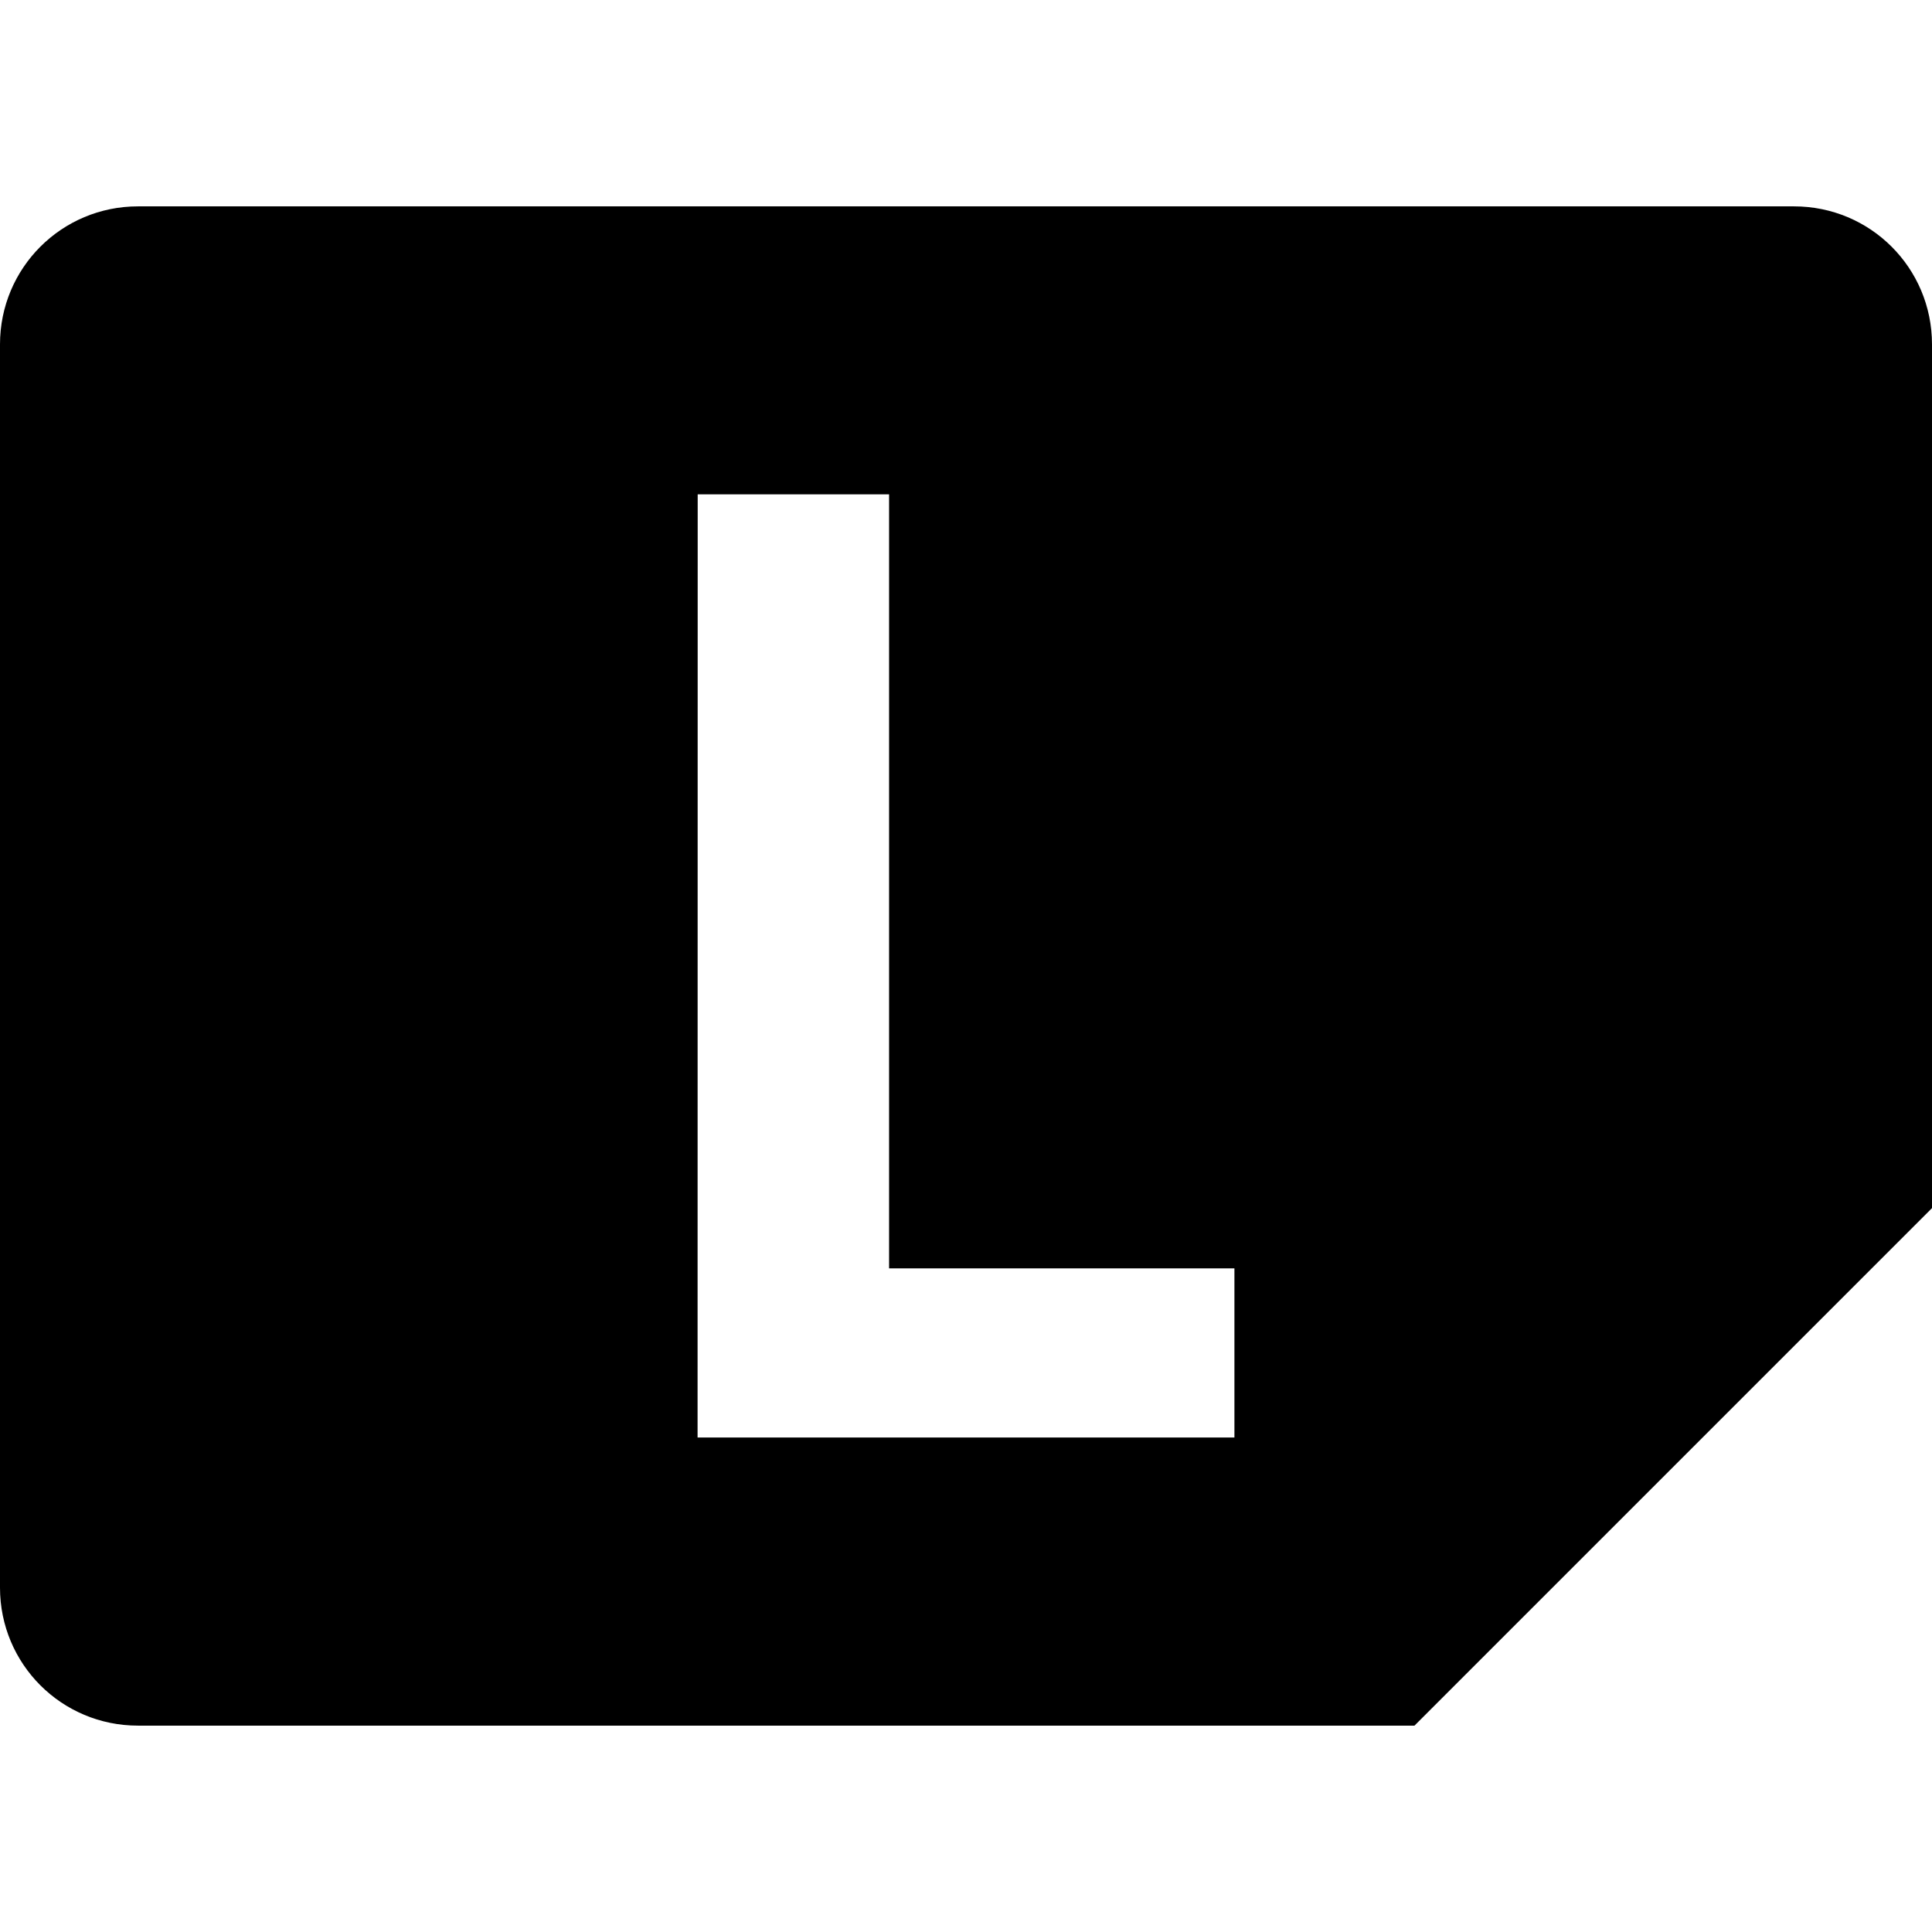
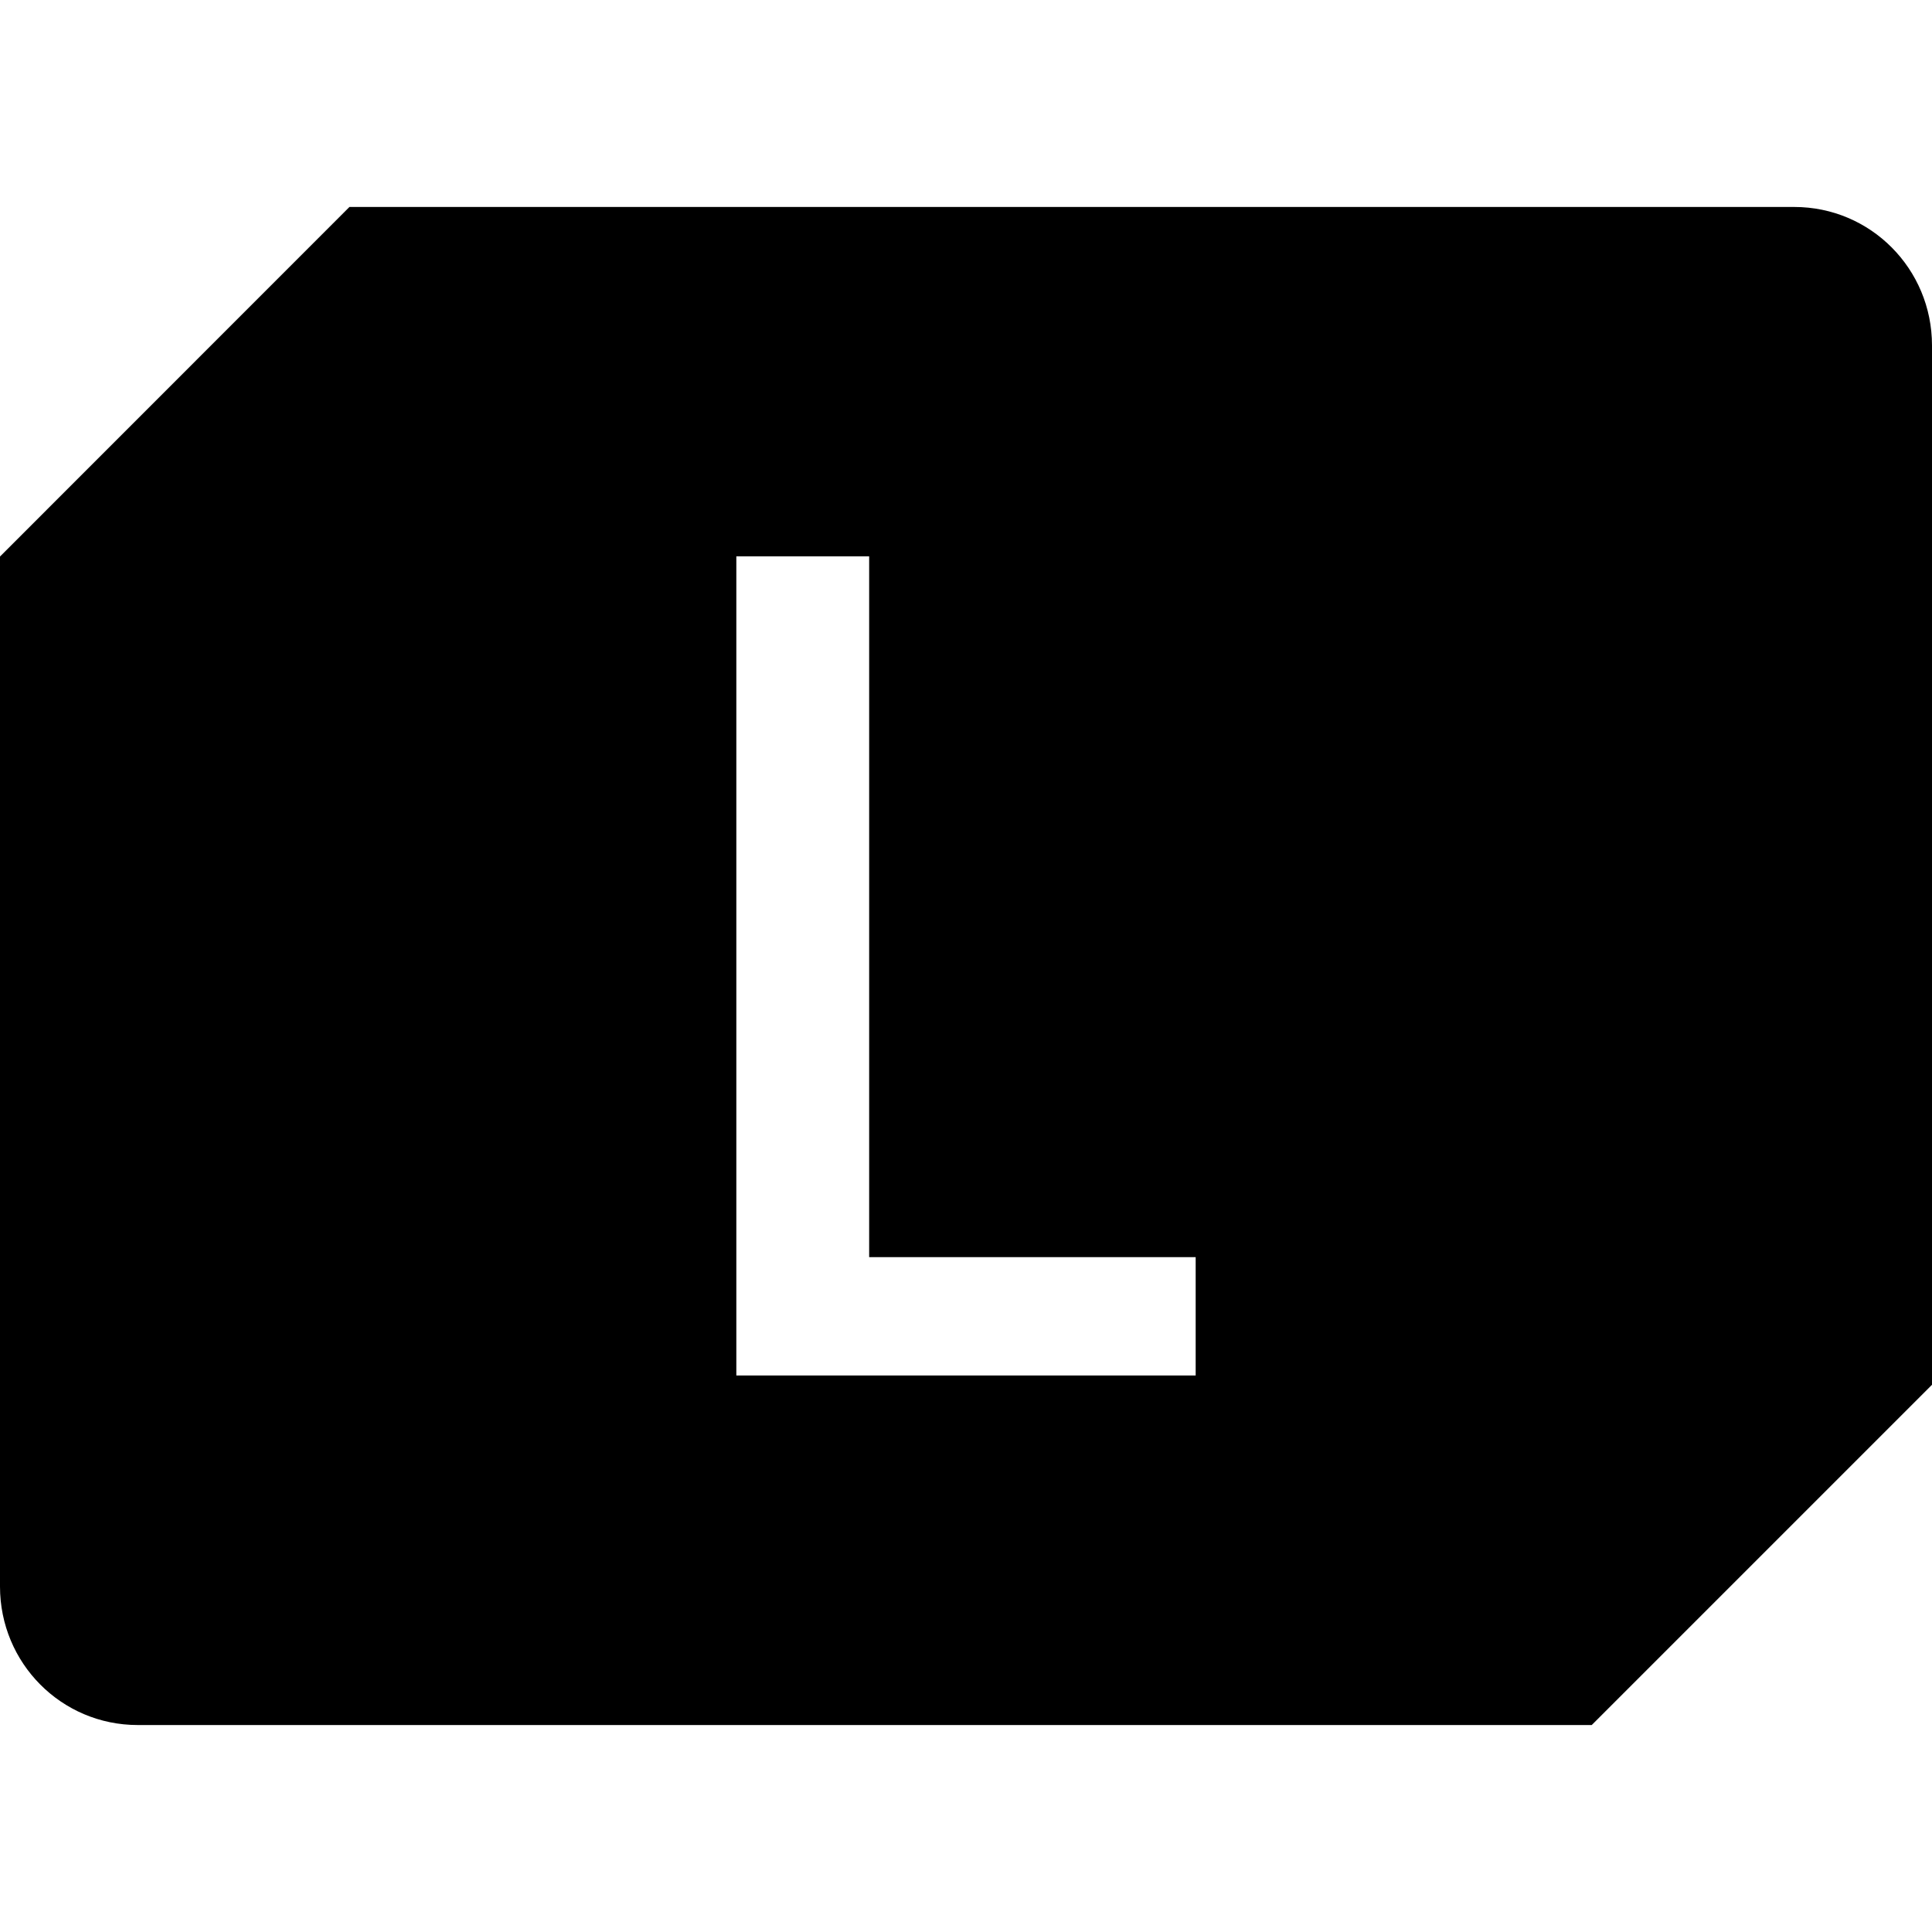
- <svg xmlns="http://www.w3.org/2000/svg" xmlns:xlink="http://www.w3.org/1999/xlink" width="16" height="16" version="1" id="svg566">
-   <defs id="defs570">
-     <linearGradient xlink:href="#linearGradient955" id="linearGradient957" x1="-566.033" y1="-81.183" x2="-462.033" y2="-81.183" gradientUnits="userSpaceOnUse" gradientTransform="translate(413.6656,76.23812)" />
-     <linearGradient id="linearGradient955">
-       <stop style="stop-color:#2ab43c;stop-opacity:1;" offset="0" id="stop951" />
-       <stop style="stop-color:#52d262;stop-opacity:1;" offset="0.044" id="stop959" />
-       <stop style="stop-color:#2ab43c;stop-opacity:1;" offset="0.072" id="stop961" />
-       <stop style="stop-color:#2ab43c;stop-opacity:1;" offset="0.935" id="stop963" />
-       <stop style="stop-color:#52d262;stop-opacity:1;" offset="0.962" id="stop965" />
-       <stop style="stop-color:#2ab43c;stop-opacity:1;" offset="1" id="stop953" />
-     </linearGradient>
-     <linearGradient xlink:href="#linearGradient955" id="linearGradient957-6" x1="-566.033" y1="-81.183" x2="-462.033" y2="-81.183" gradientUnits="userSpaceOnUse" gradientTransform="translate(307.0255,70.63727)" />
-   </defs>
-   <path id="path13104" style="display:inline;fill:#000000;fill-opacity:1;stroke:none;stroke-width:0.018;stroke-linecap:butt;stroke-linejoin:miter;stroke-miterlimit:4;stroke-dasharray:none;stroke-dashoffset:0;stroke-opacity:1;marker:none;marker-start:none;marker-mid:none;marker-end:none;paint-order:normal;enable-background:new" d="M 1.143,1.709 C 0.51,1.709 0,2.219 0,2.852 v 10.296 c 0,0.633 0.51,1.143 1.143,1.143 H 11.714 L 16,10.005 V 2.852 C 16,2.219 15.49,1.709 14.857,1.709 Z m 4.635,2.385 h 1.585 v 6.41 h 2.86 v 1.401 H 5.777 Z" />
+ <svg xmlns="http://www.w3.org/2000/svg" width="16" height="16" version="1" id="svg566">
+   <defs id="defs570" />
+   <path id="path1482-2" style="display:inline;fill:#000000;fill-opacity:1;stroke-width:0.143;enable-background:new" d="M 2.894,1.714 0,4.609 v 8.53 c 0,0.635 0.509,1.147 1.141,1.147 H 13.182 L 16,11.468 V 2.861 c 0,-0.635 -0.509,-1.147 -1.141,-1.147 z m 3.204,2.893 h 1.1 v 5.804 h 2.704 v 0.98 H 6.098 Z" />
</svg>
